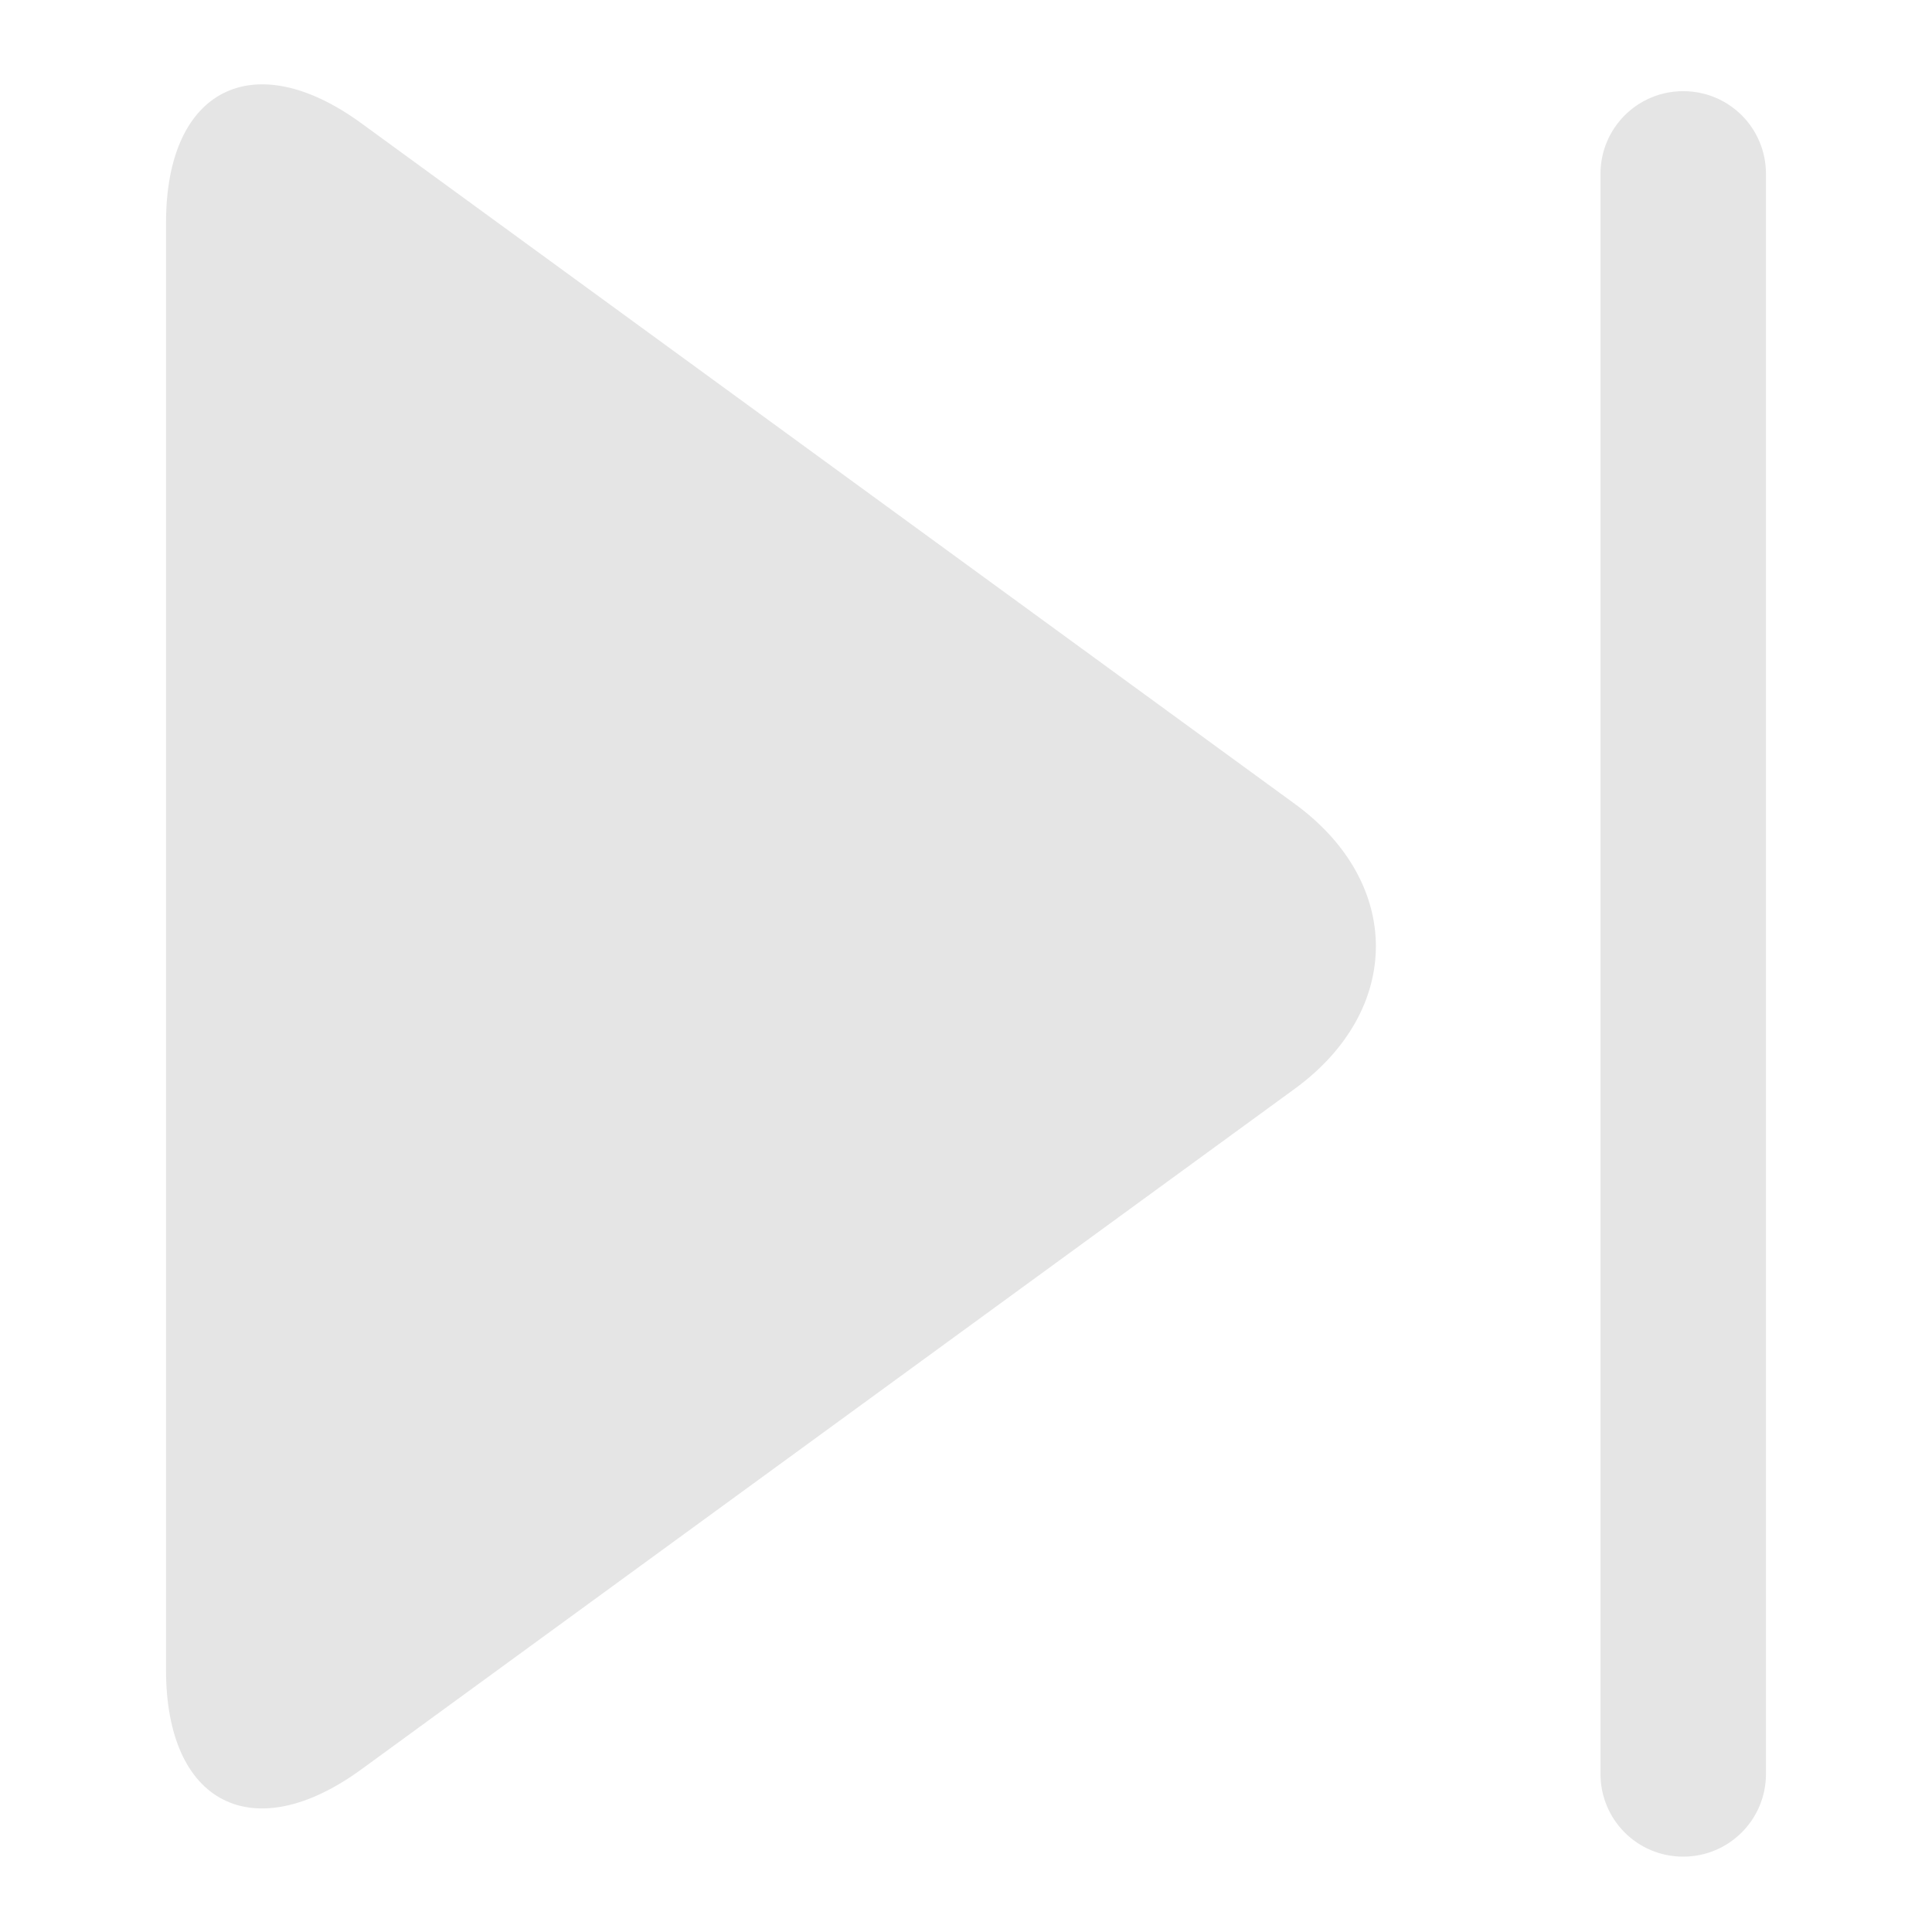
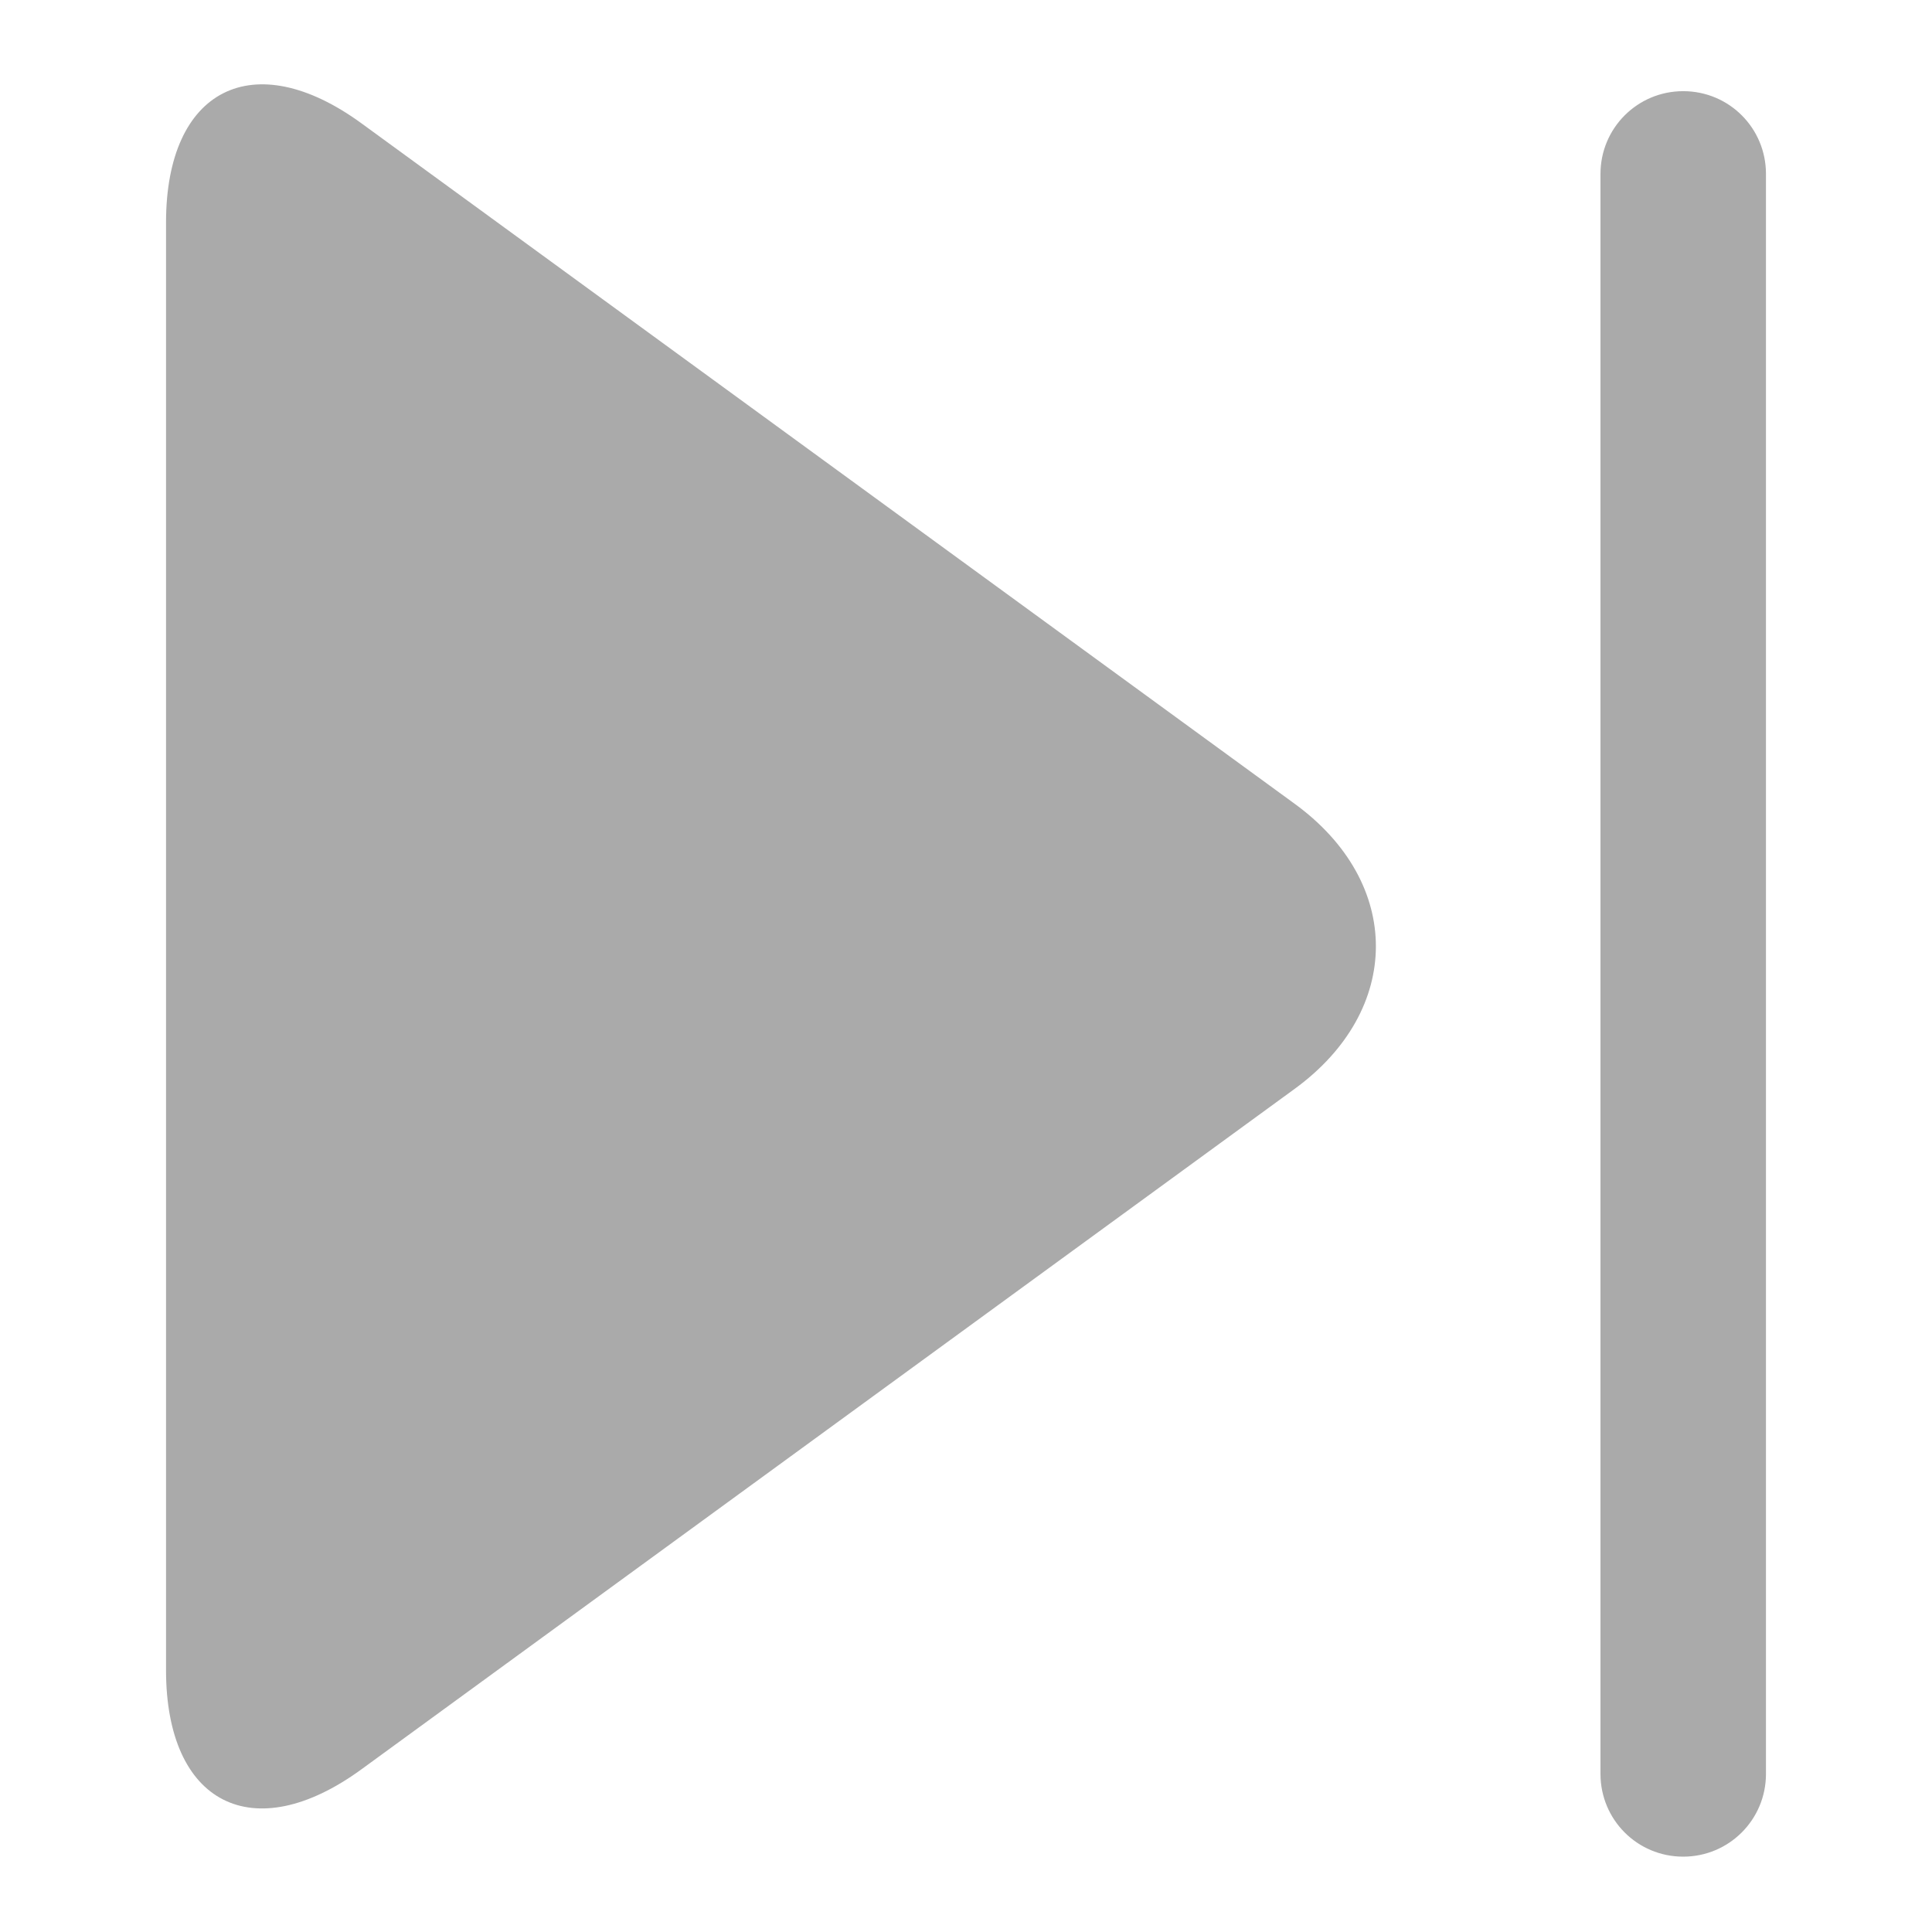
<svg xmlns="http://www.w3.org/2000/svg" width="32px" height="32px" viewBox="0 0 32 32" version="1.1">
  <defs />
  <g id="Page-1" stroke="none" stroke-width="1" fill="none" fill-rule="evenodd">
-     <g id="next" fill="#CCCCCC" opacity="0.5">
+     <g id="next" fill="#AAAAAA" opacity="1">
      <path d="M5.986,2.042 C4.199,0.739 2.75,1.471 2.75,3.685 L2.75,27.663 C2.75,29.874 4.189,30.616 5.986,29.306 L21.445,18.034 C23.232,16.73 23.242,14.625 21.445,13.314 L5.986,2.042 Z M27.879,1.51 C27.122,1.51 26.509,2.121 26.509,2.881 L26.509,29.381 C26.509,30.138 27.117,30.752 27.879,30.752 C28.636,30.752 29.25,30.141 29.25,29.381 L29.25,2.881 C29.25,2.124 28.642,1.51 27.879,1.51 Z" id="Rectangle-17" />
    </g>
  </g>
</svg>
